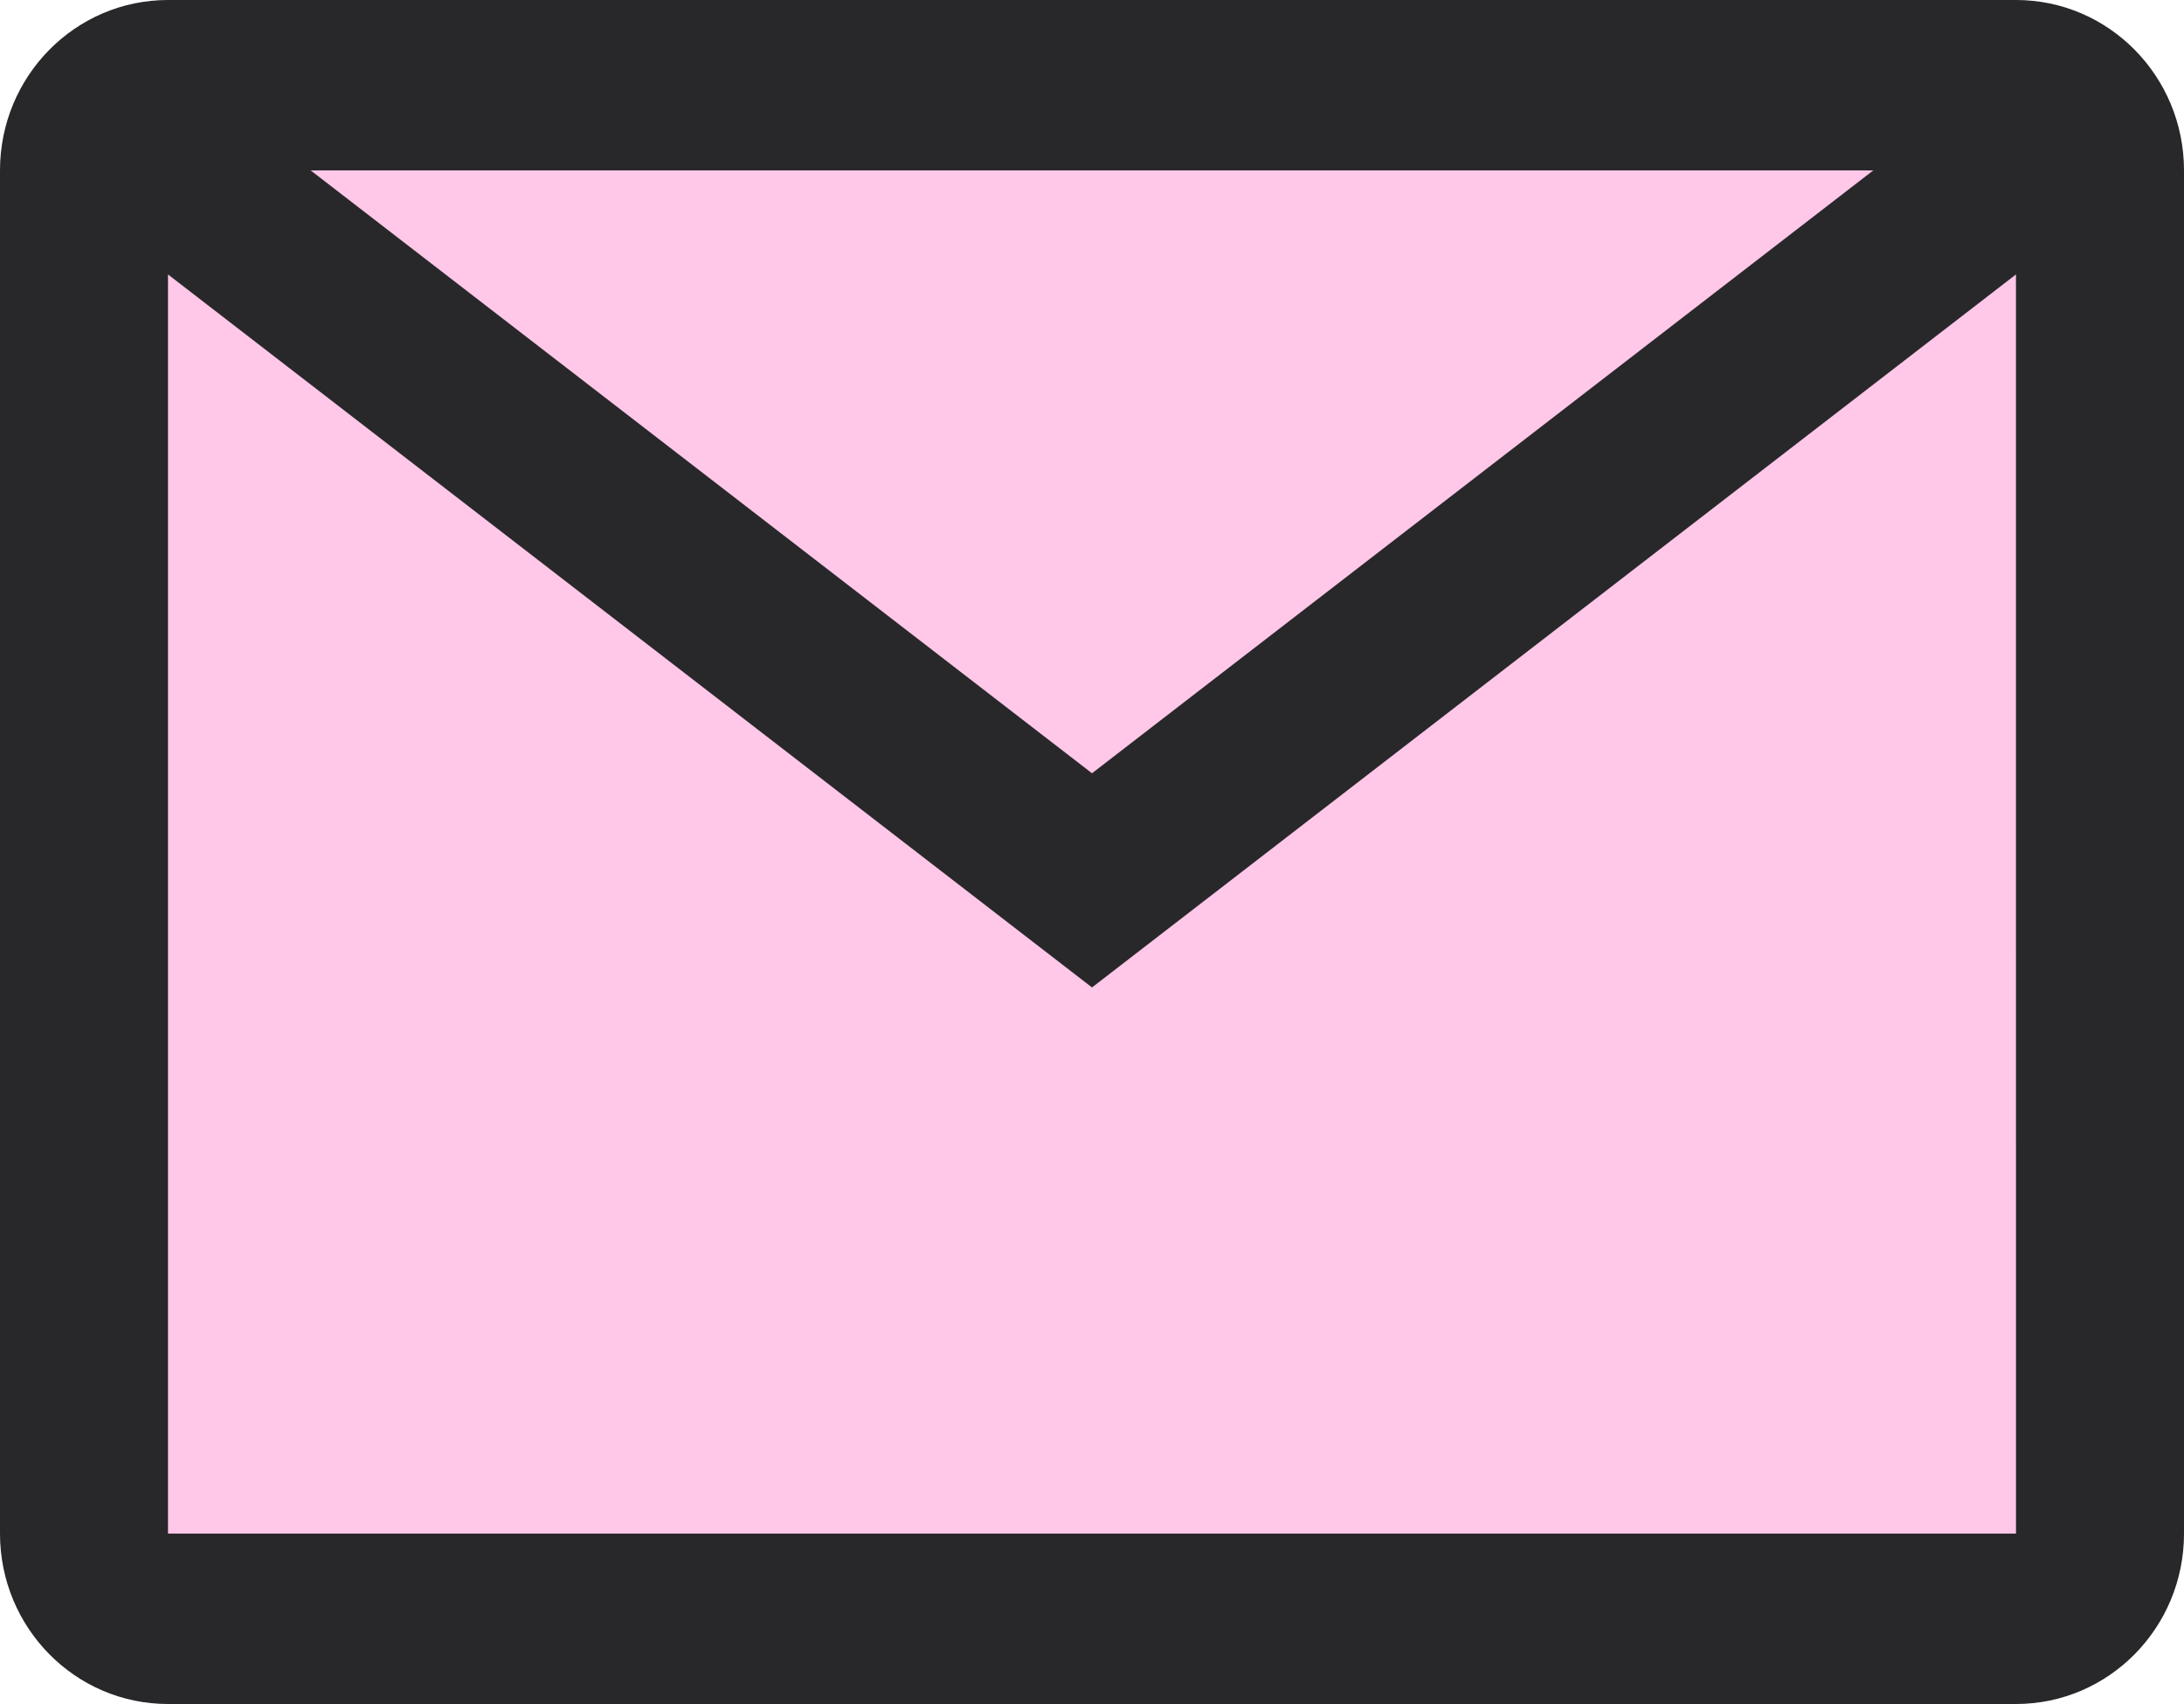
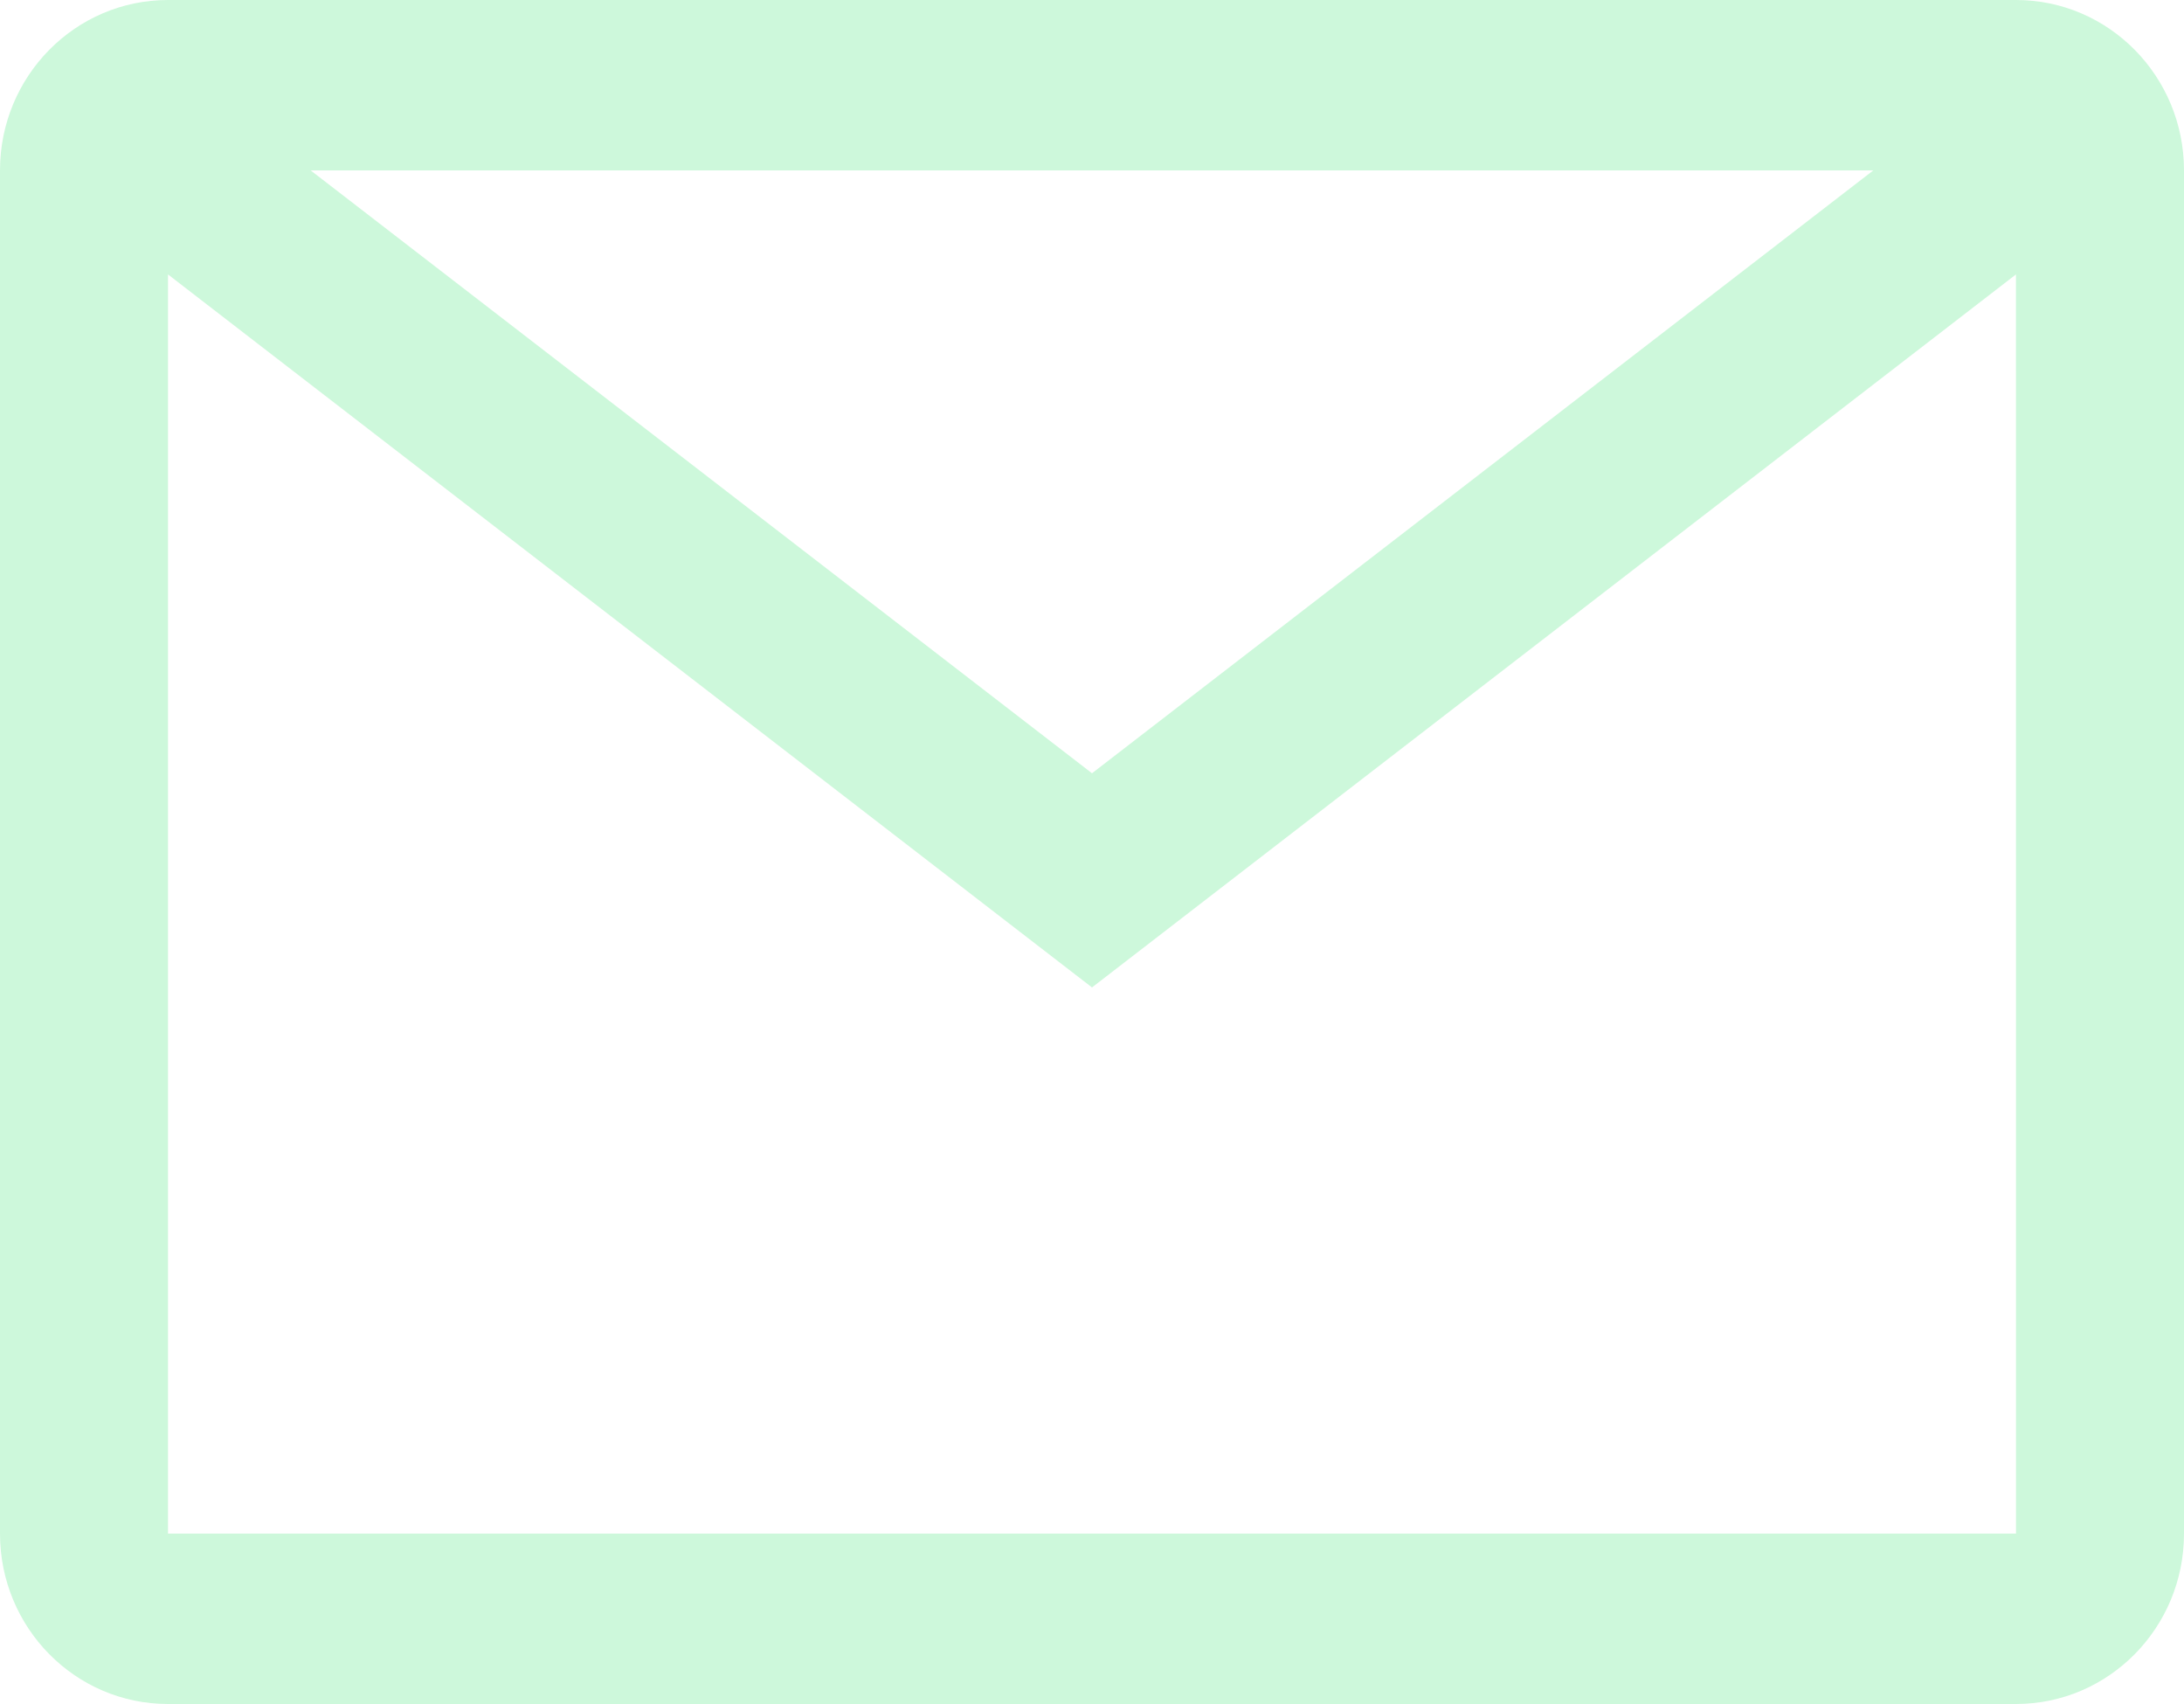
<svg xmlns="http://www.w3.org/2000/svg" width="50px" height="39px" viewBox="0 0 50 39" version="1.1">
  <g id="**-Website-Idea-2" stroke="none" stroke-width="1" fill="none" fill-rule="evenodd">
    <g id="Email-Hover" transform="translate(-1223, -52)">
      <g id="Group-2" transform="translate(1223, 52)">
-         <rect id="Rectangle" fill="#FFC7E8" x="0" y="0" width="50" height="39" rx="4" />
-         <path d="M46.154,0 C48.278,0 50,1.746 50,3.9 L50,3.9 L50,35.1 C50,37.254 48.278,39 46.154,39 L46.154,39 L3.846,39 C1.722,39 0,37.254 0,35.1 L0,35.1 L0,3.9 C0,1.746 1.722,0 3.846,0 L3.846,0 Z M46.153,6.281 L25,22.6 L3.846,6.281 L3.846,35.1 L46.154,35.1 L46.153,6.281 Z M42.887,3.9 L7.112,3.9 L25,17.698 L42.887,3.9 Z" id="Combined-Shape-Copy-6" fill="#28282A" />
+         <rect id="Rectangle" x="0" y="0" width="50" height="39" rx="4" />
+         <path d="M46.154,0 C48.278,0 50,1.746 50,3.9 L50,3.9 L50,35.1 C50,37.254 48.278,39 46.154,39 L46.154,39 L3.846,39 C1.722,39 0,37.254 0,35.1 L0,35.1 L0,3.9 C0,1.746 1.722,0 3.846,0 L3.846,0 Z M46.153,6.281 L25,22.6 L3.846,6.281 L3.846,35.1 L46.154,35.1 L46.153,6.281 Z M42.887,3.9 L7.112,3.9 L25,17.698 L42.887,3.9 Z" id="Combined-Shape-Copy-6" fill="#CDF8DB" />
      </g>
    </g>
  </g>
</svg>
